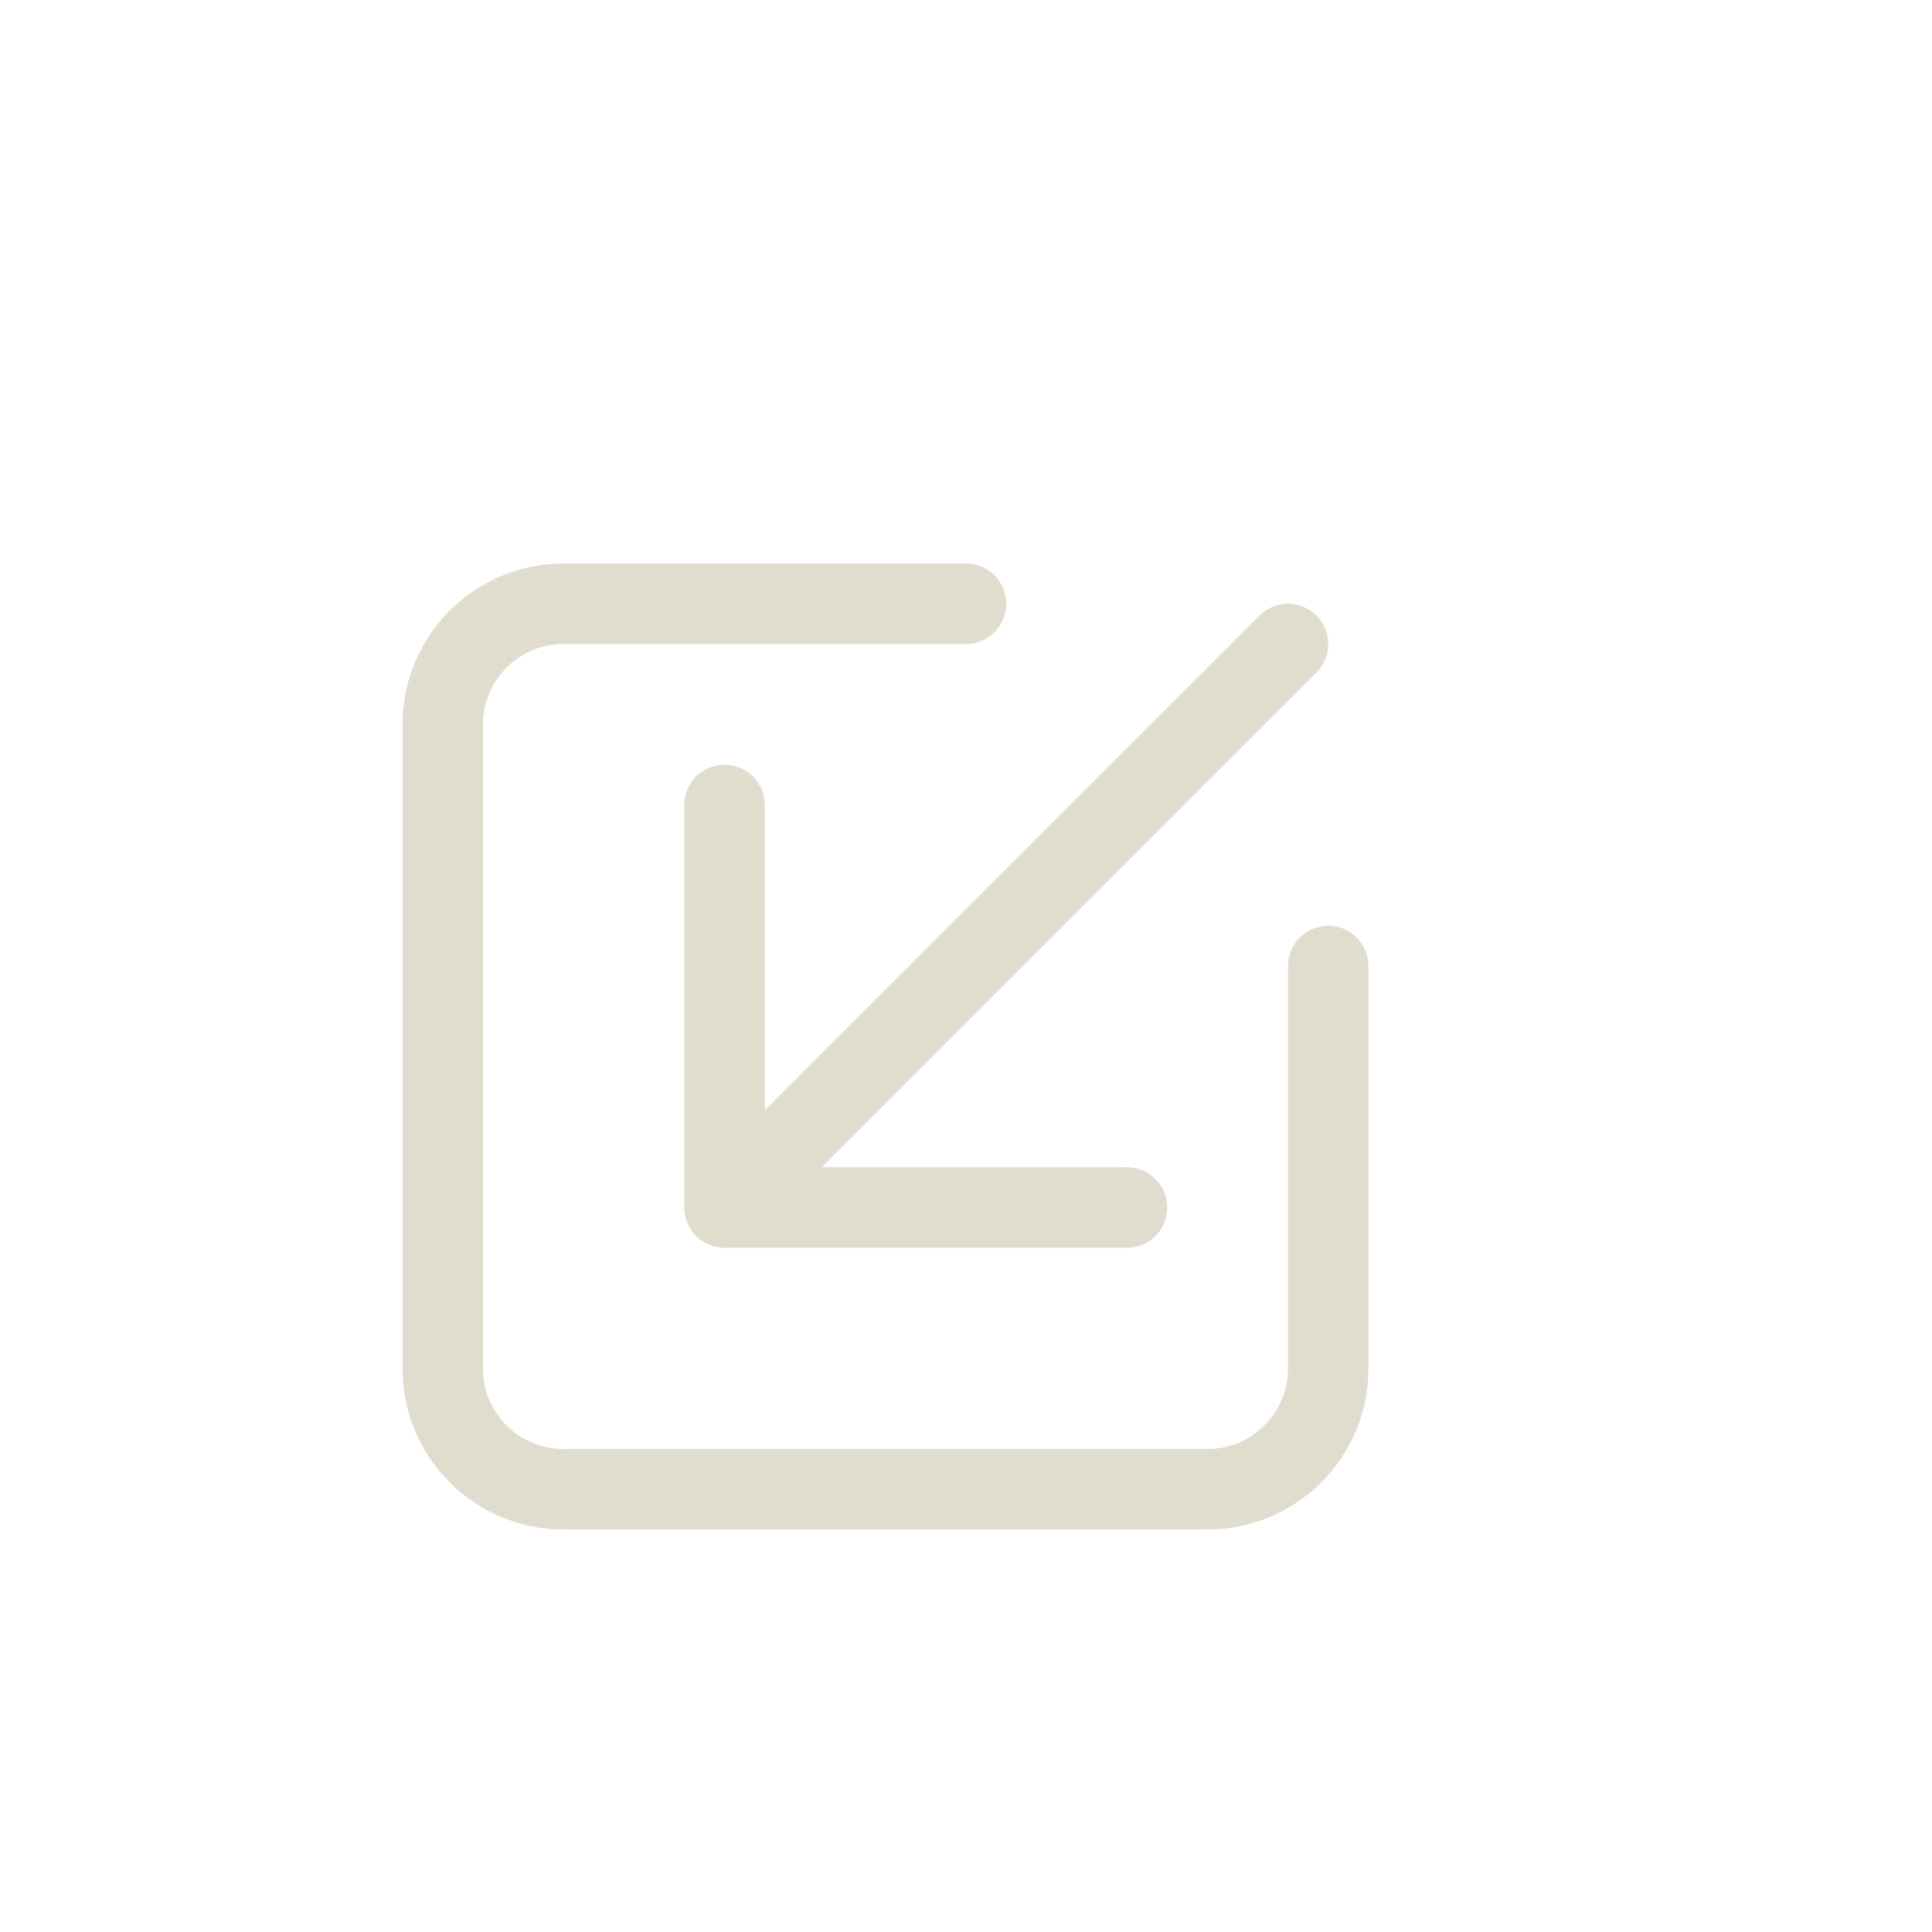
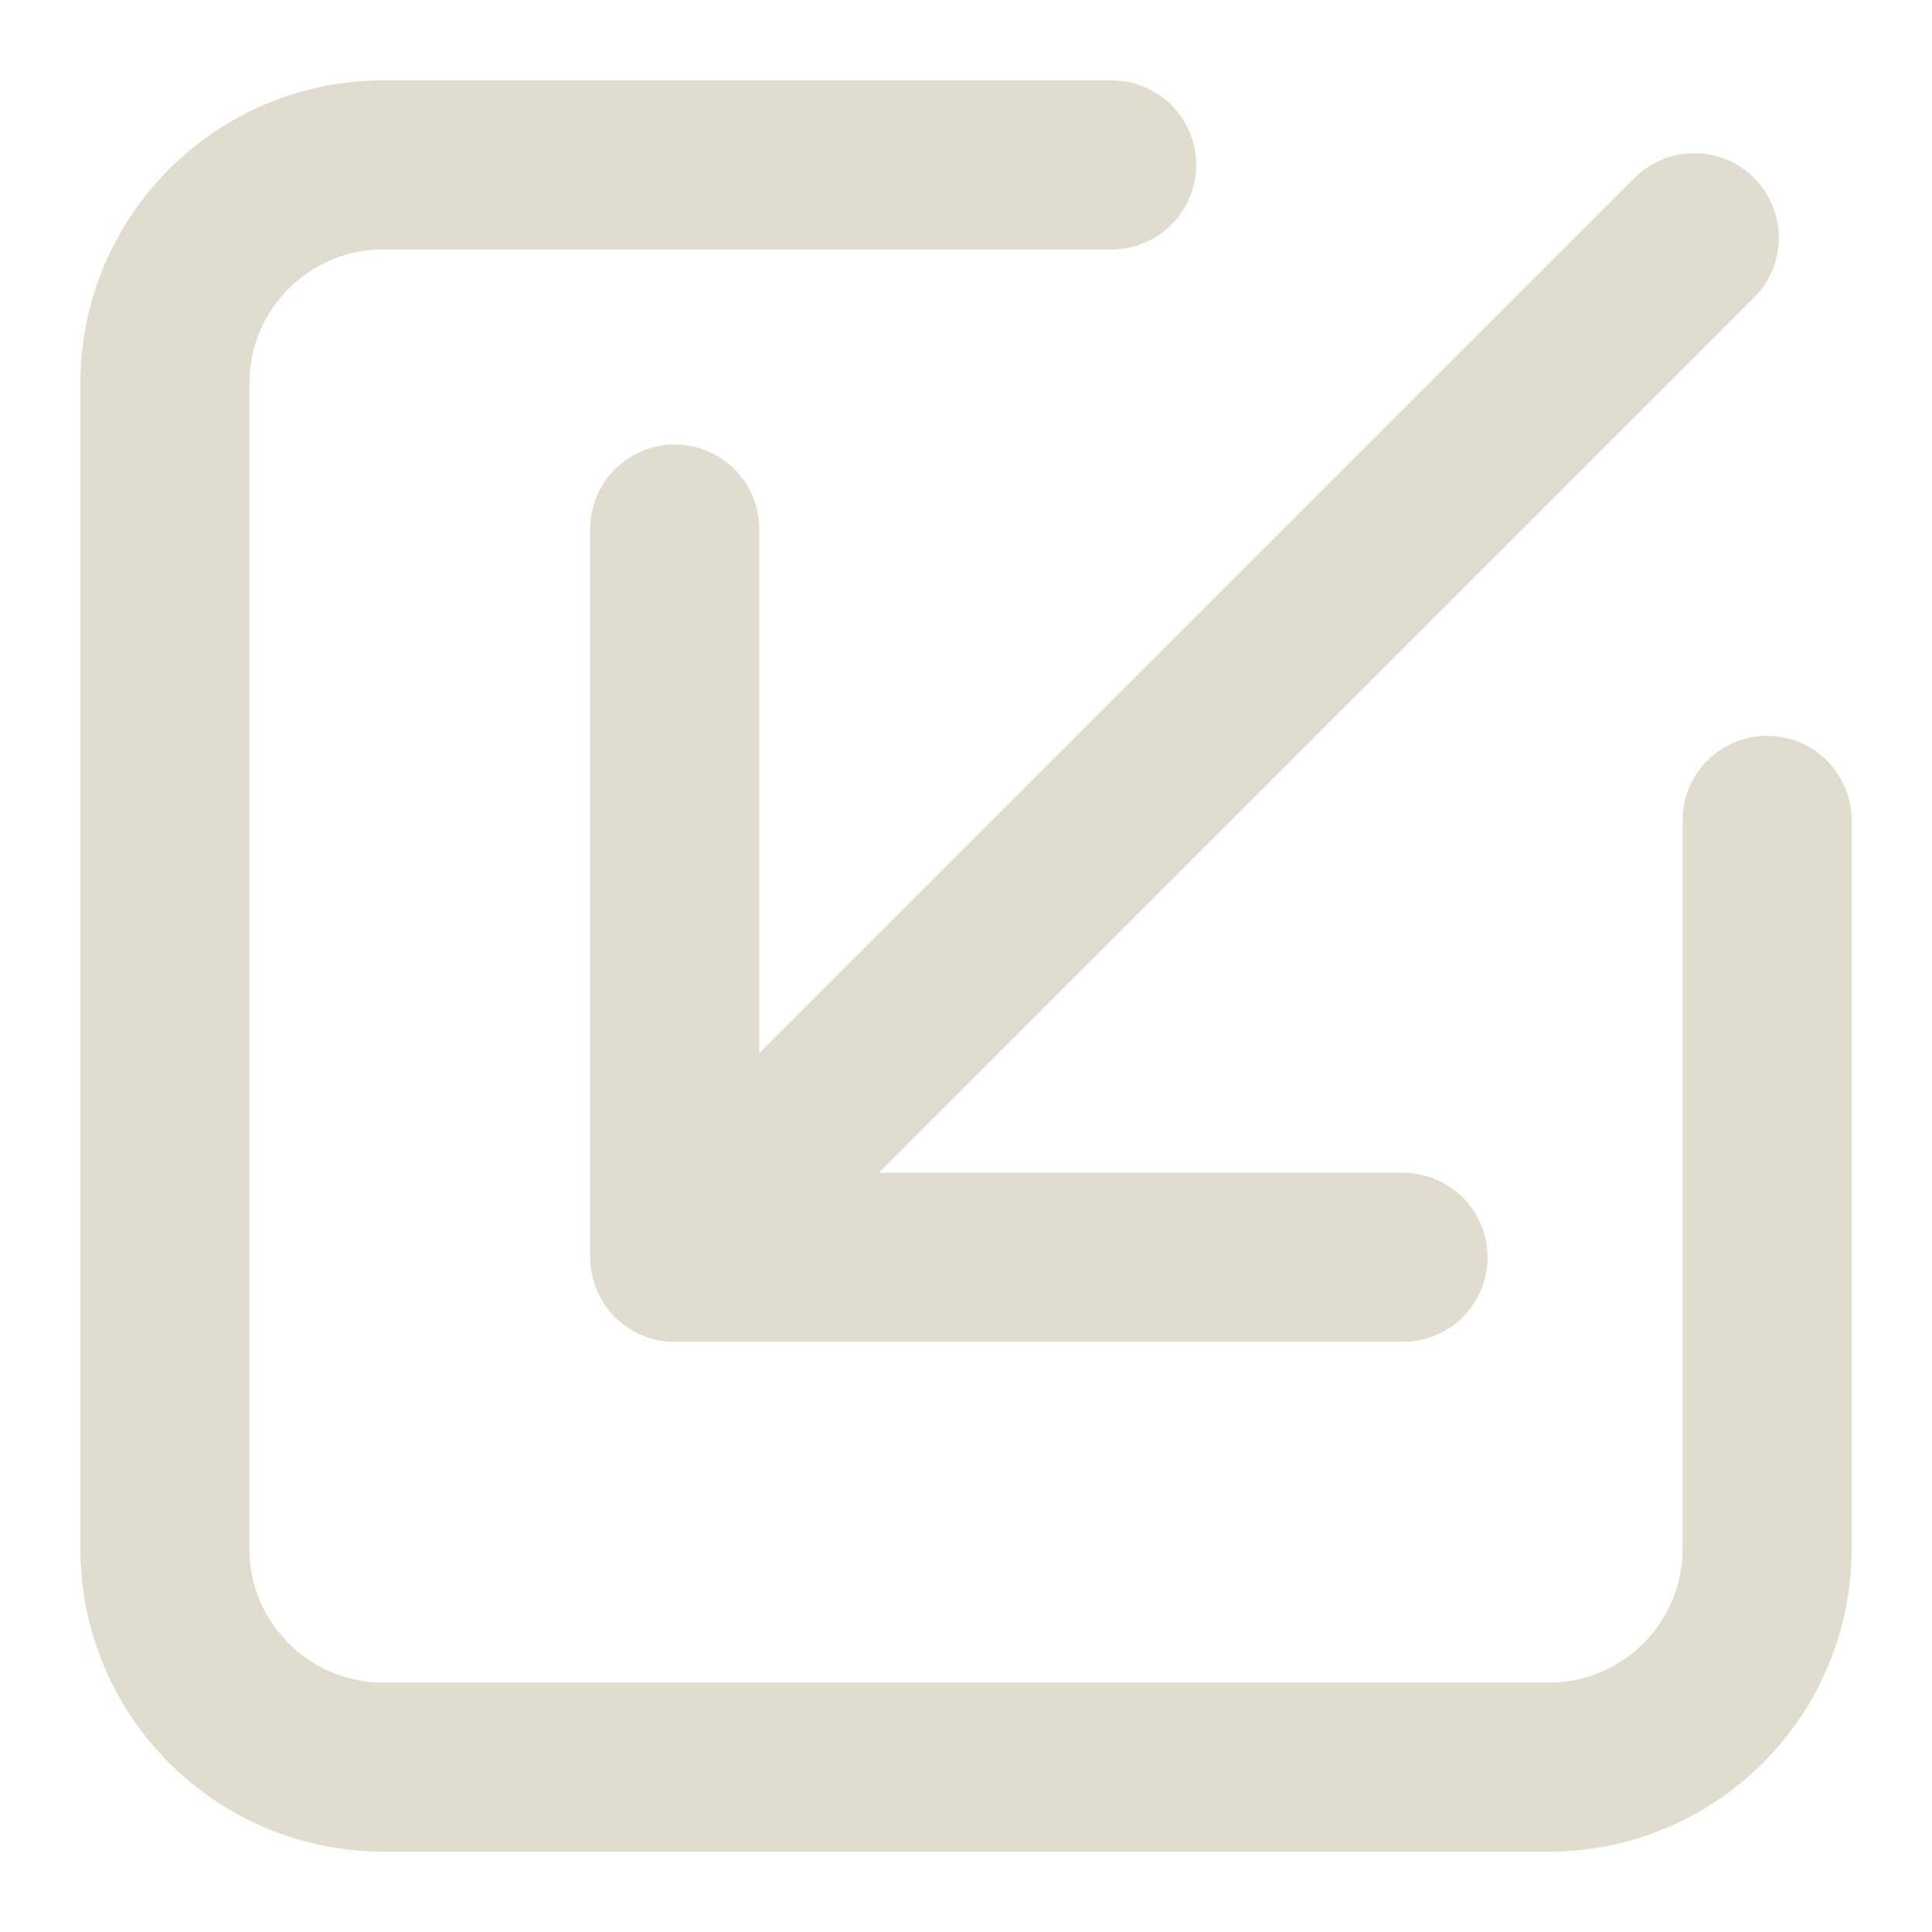
<svg xmlns="http://www.w3.org/2000/svg" id="Layer_1" version="1.1" viewBox="0 0 800 800">
  <defs>
    <style>
      .st0 {
-         stroke-linejoin: round;
+         stroke-miterlimit: 133.33;
      }

      .st0, .st1 {
        fill: none;
        stroke: #e0ddcf;
        stroke-linecap: round;
-         stroke-width: 33.33px;
+         stroke-width: 70px;
      }

      .st1 {
-         stroke-miterlimit: 133.33;
+         stroke-linejoin: round;
      }
    </style>
  </defs>
-   <path class="st1" d="M400,250h-166.67c-27.61,0-50,22.39-50,50v266.67c0,27.61,22.39,50,50,50h266.67c27.61,0,50-22.39,50-50v-166.67" />
+   <path class="st0" d="M460.32,68.28H158.75c-49.96,0-90.47,40.51-90.47,90.47v482.51c0,49.96,40.51,90.47,90.47,90.47h482.51c49.96,0,90.47-40.51,90.47-90.47v-301.57" />
  <g>
-     <path class="st0" d="M321.2,478.8l212.13-212.13" />
-     <path class="st0" d="M466.67,500h-166.67v-166.67" />
+     <path class="st1" d="M317.74,482.26L701.56,98.44" />
+     <path class="st1" d="M580.95,520.62h-301.57V219.05" />
  </g>
</svg>
